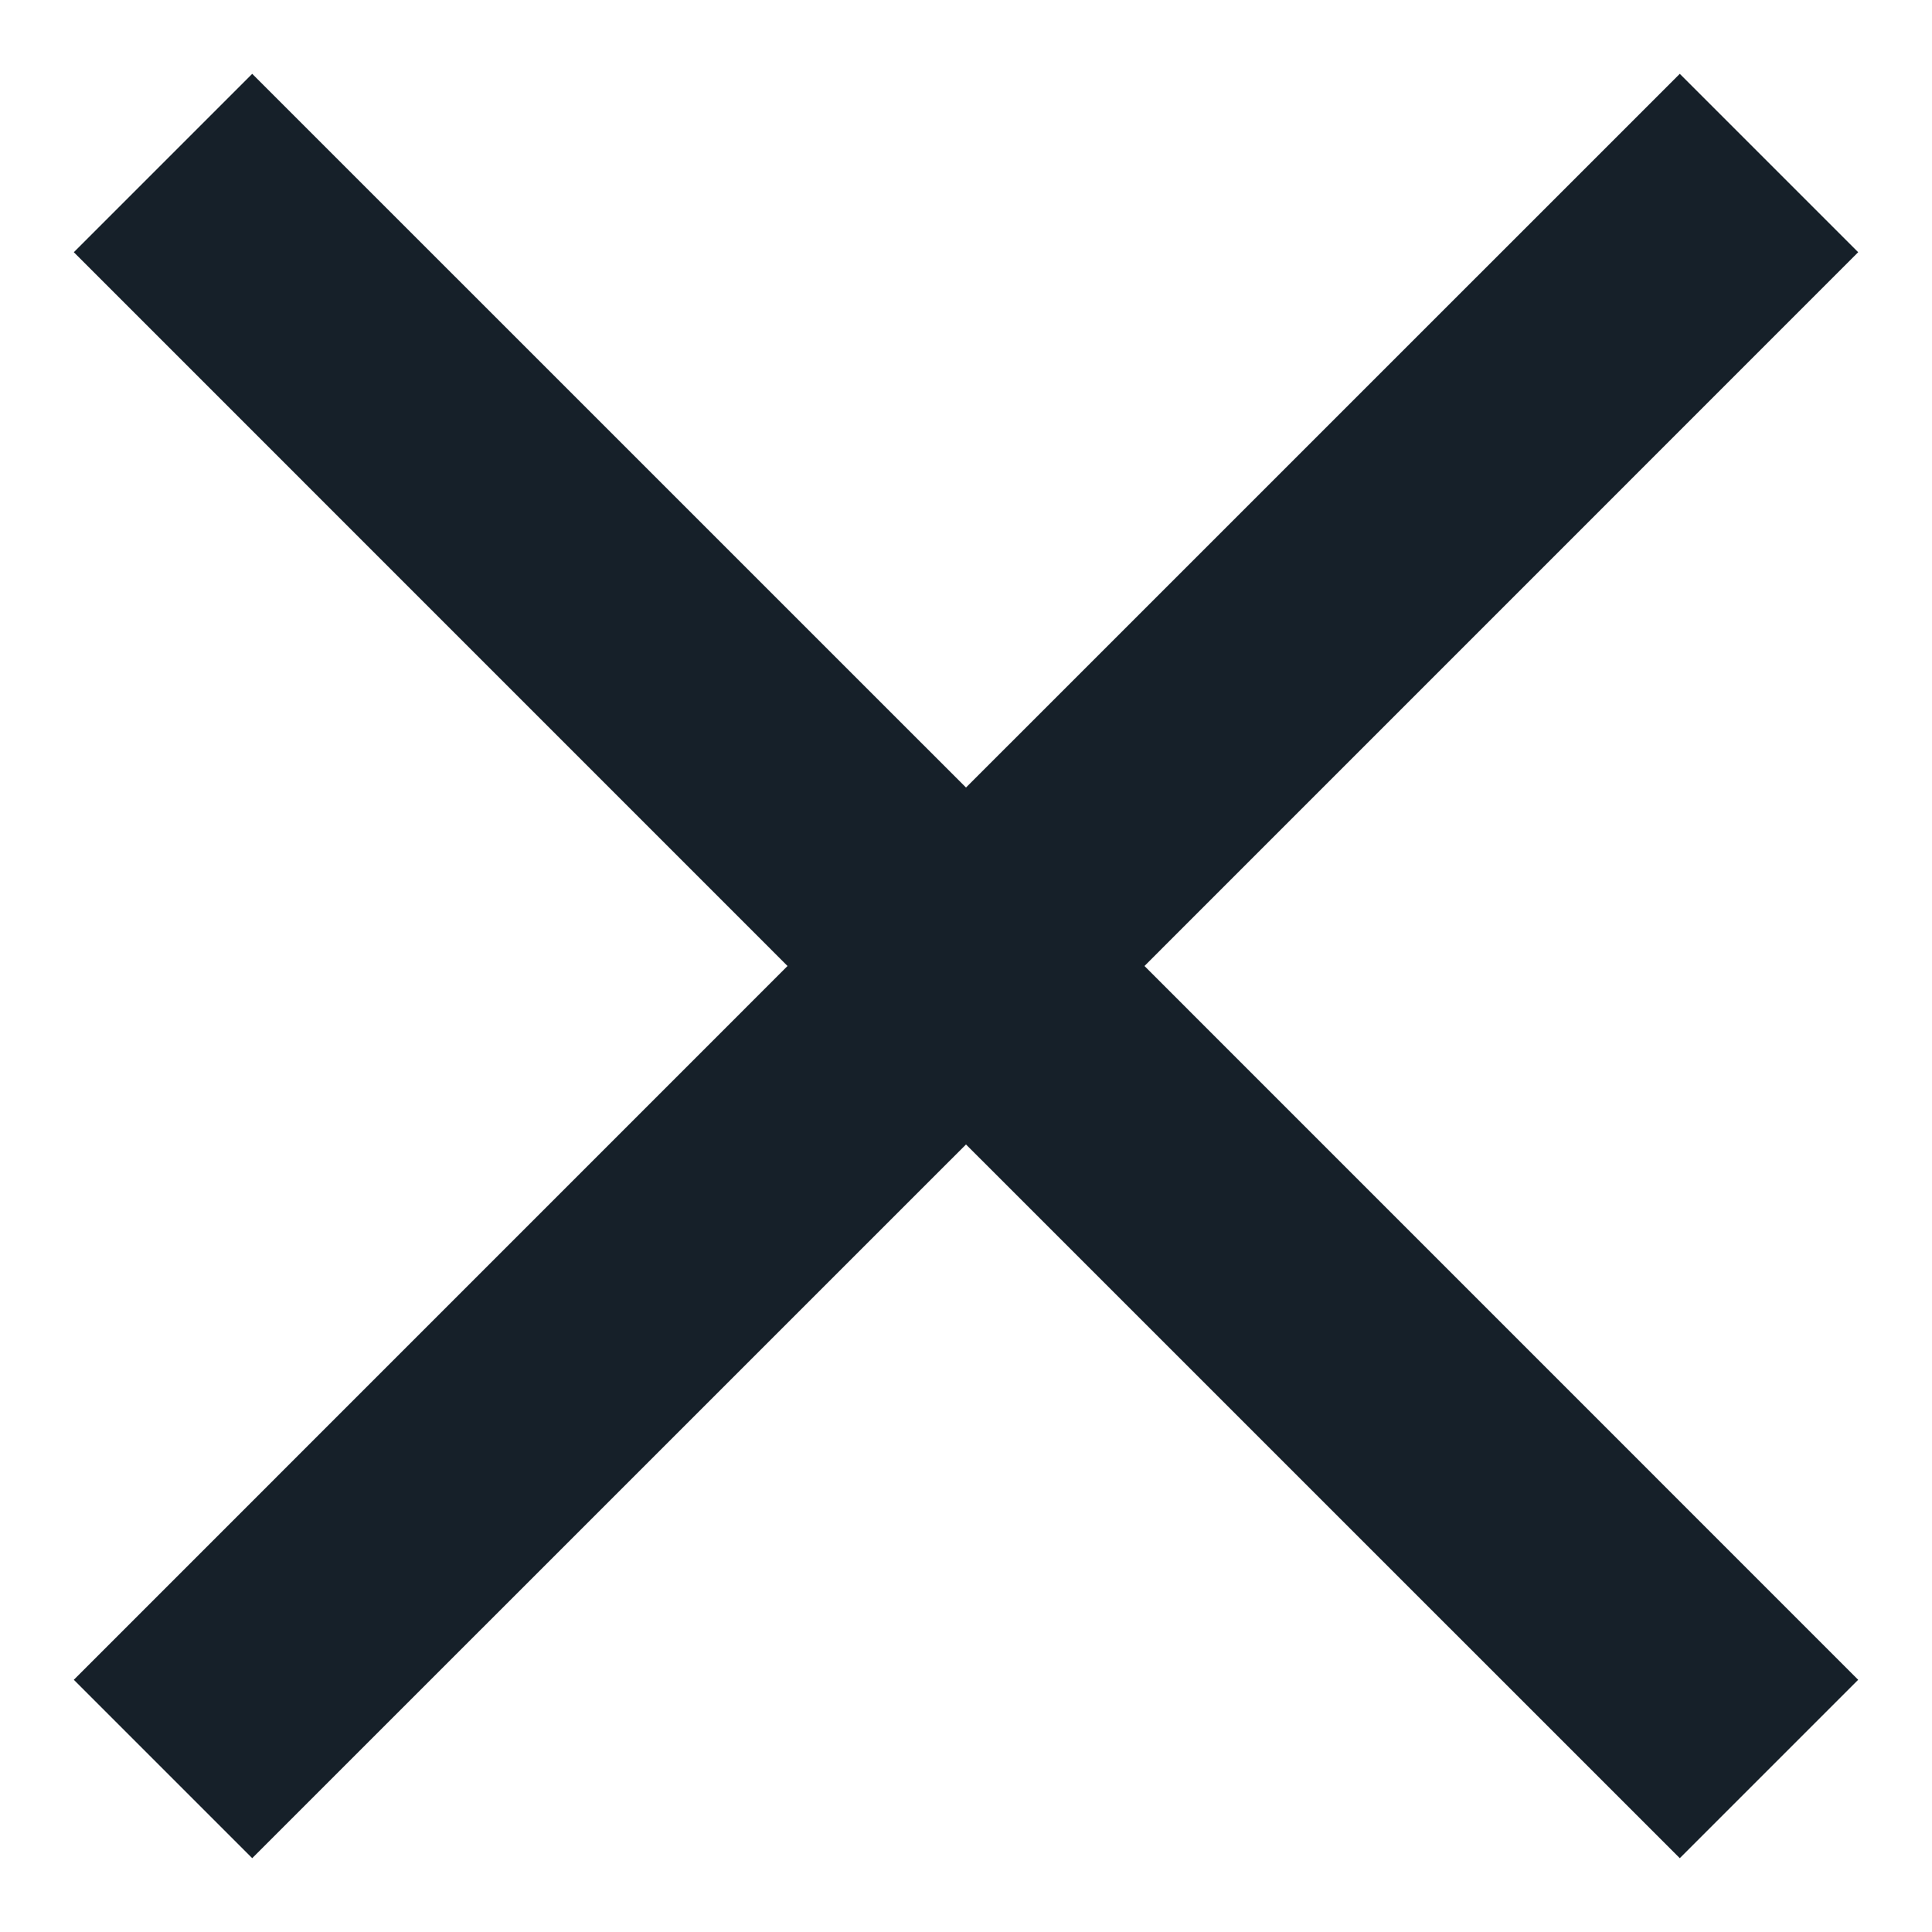
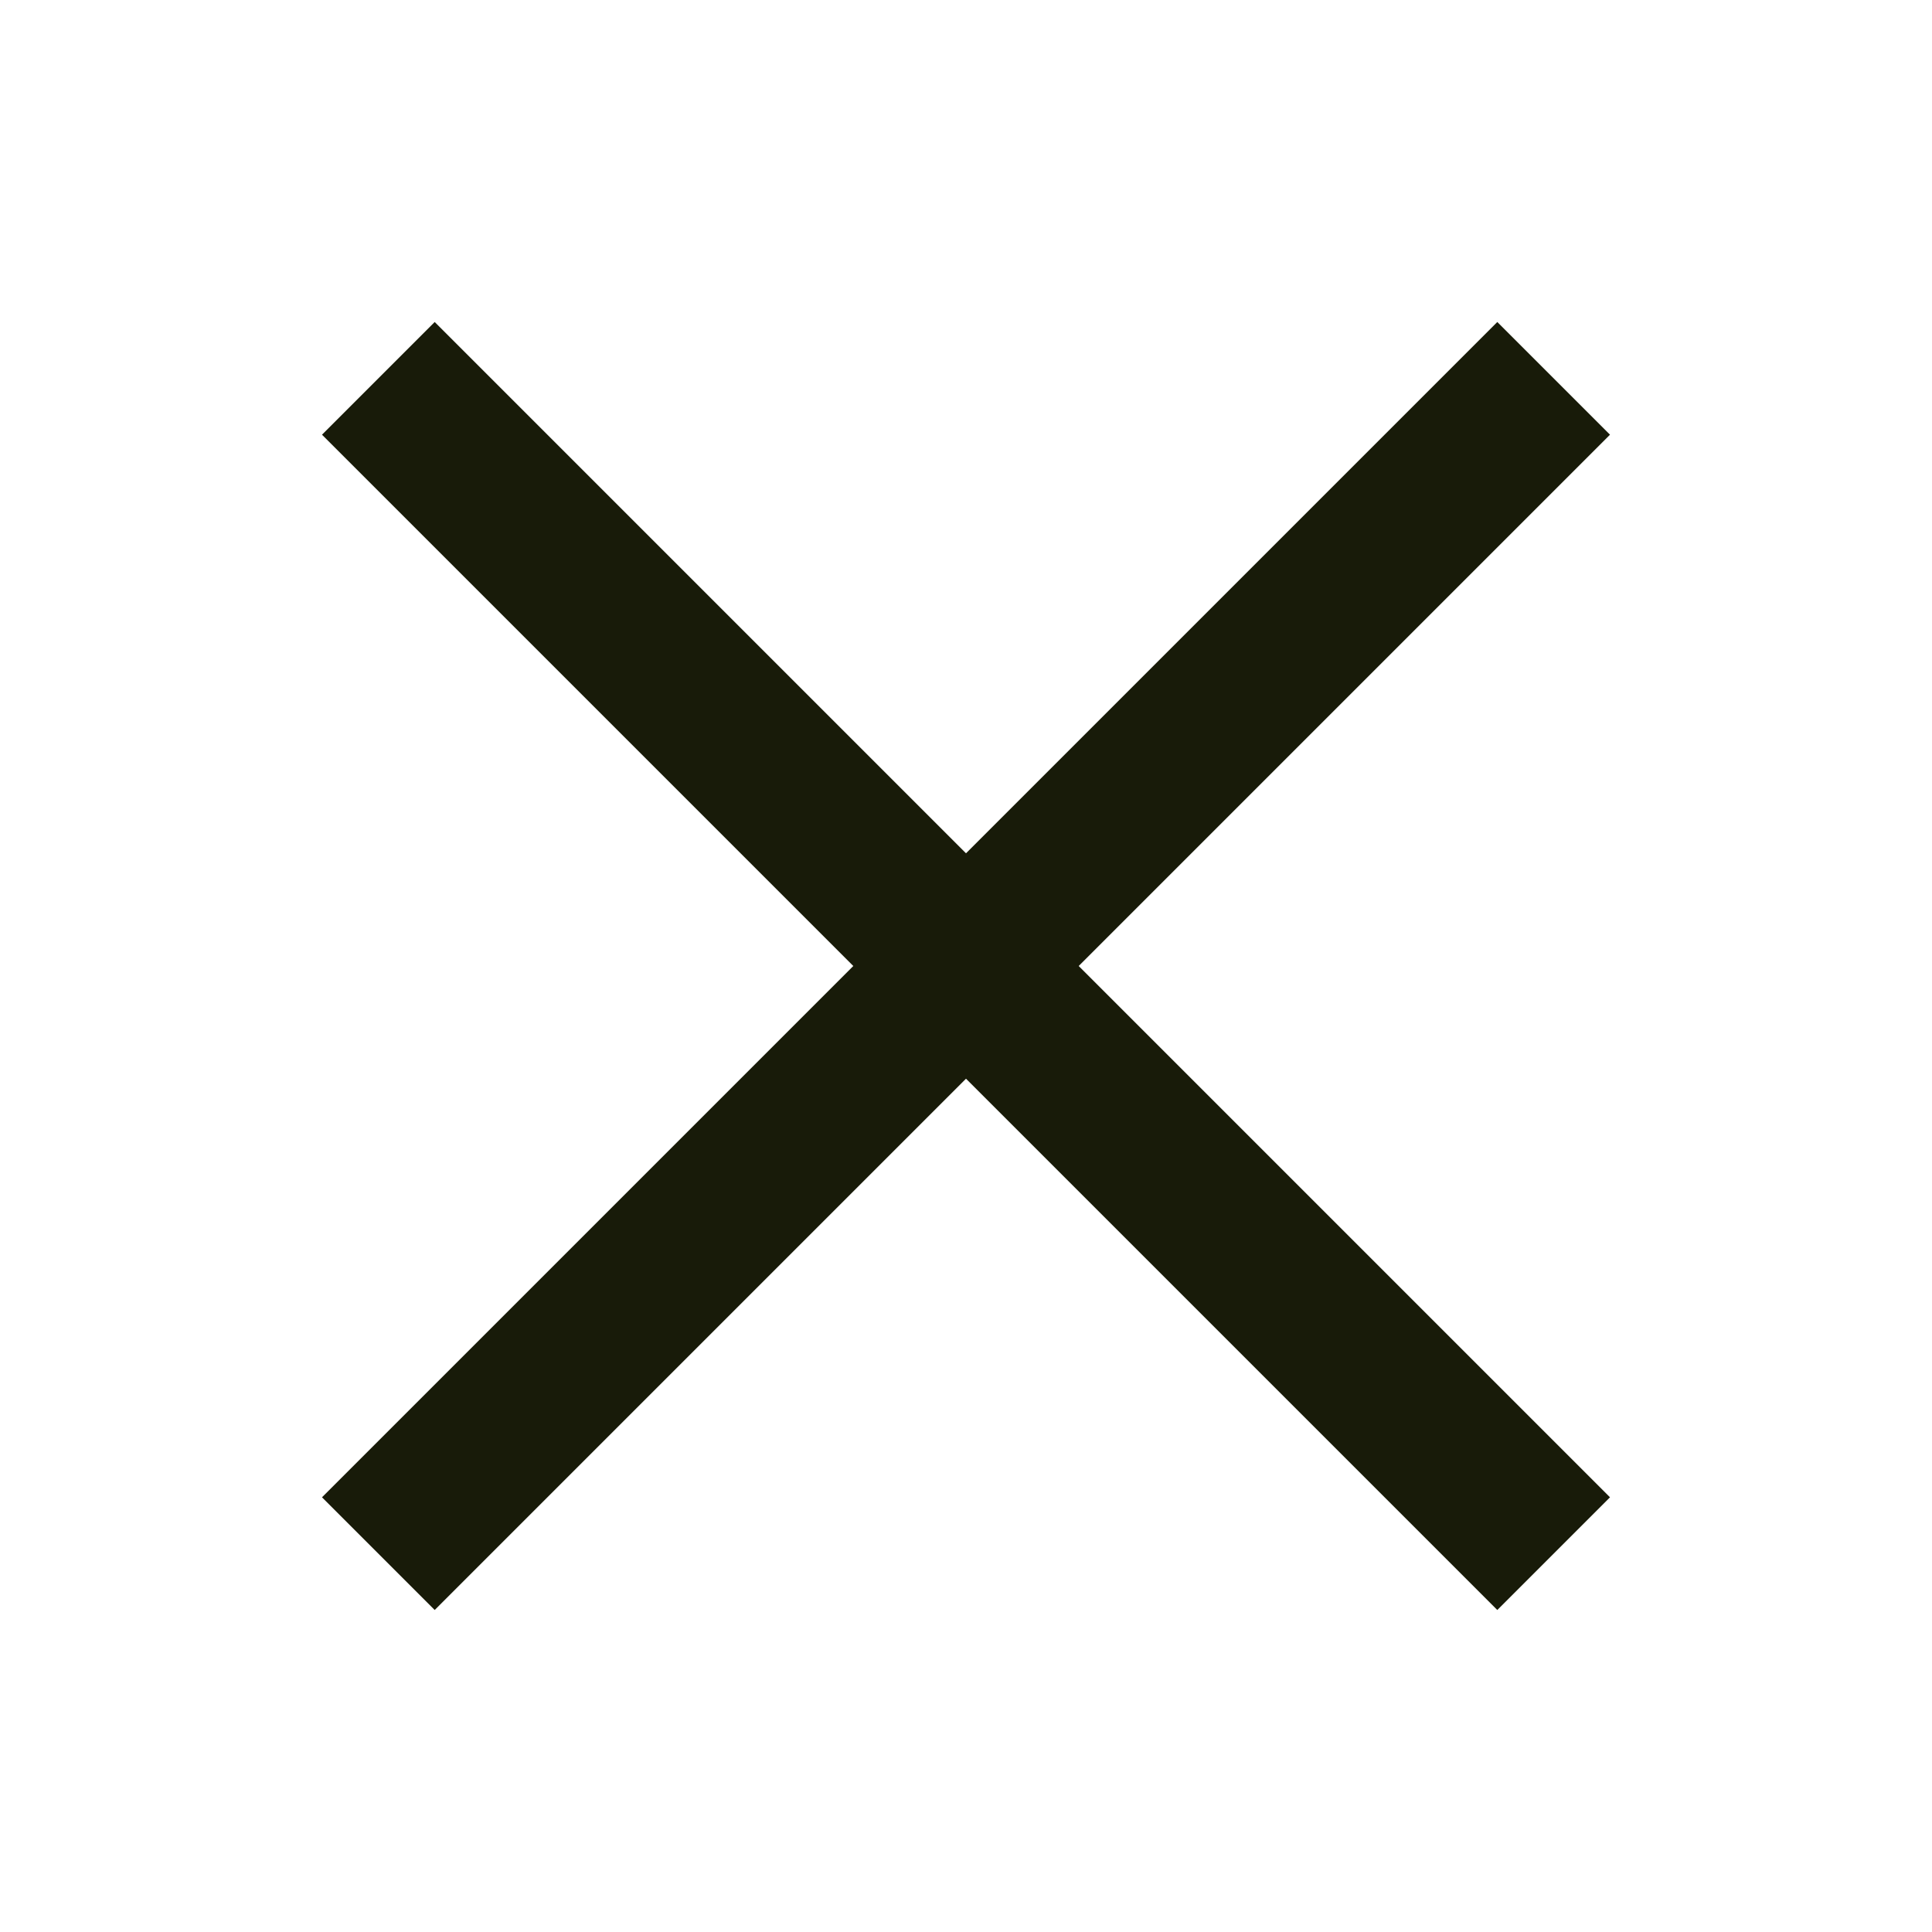
<svg xmlns="http://www.w3.org/2000/svg" width="24" height="24" viewBox="0 0 24 24" fill="none">
-   <path d="M3.133 23.083L0.917 20.867L9.783 12L0.917 3.133L3.133 0.917L12 9.783L20.867 0.917L23.083 3.133L14.217 12L23.083 20.867L20.867 23.083L12 14.217L3.133 23.083Z" fill="#162029" />
+   <path d="M5.4 4L12 10.6L18.6 4L20 5.4L13.4 12L20 18.6L18.6 20L12 13.4L5.4 20L4 18.6L10.6 12L4 5.4L5.4 4Z" fill="#181B09" />
</svg>
